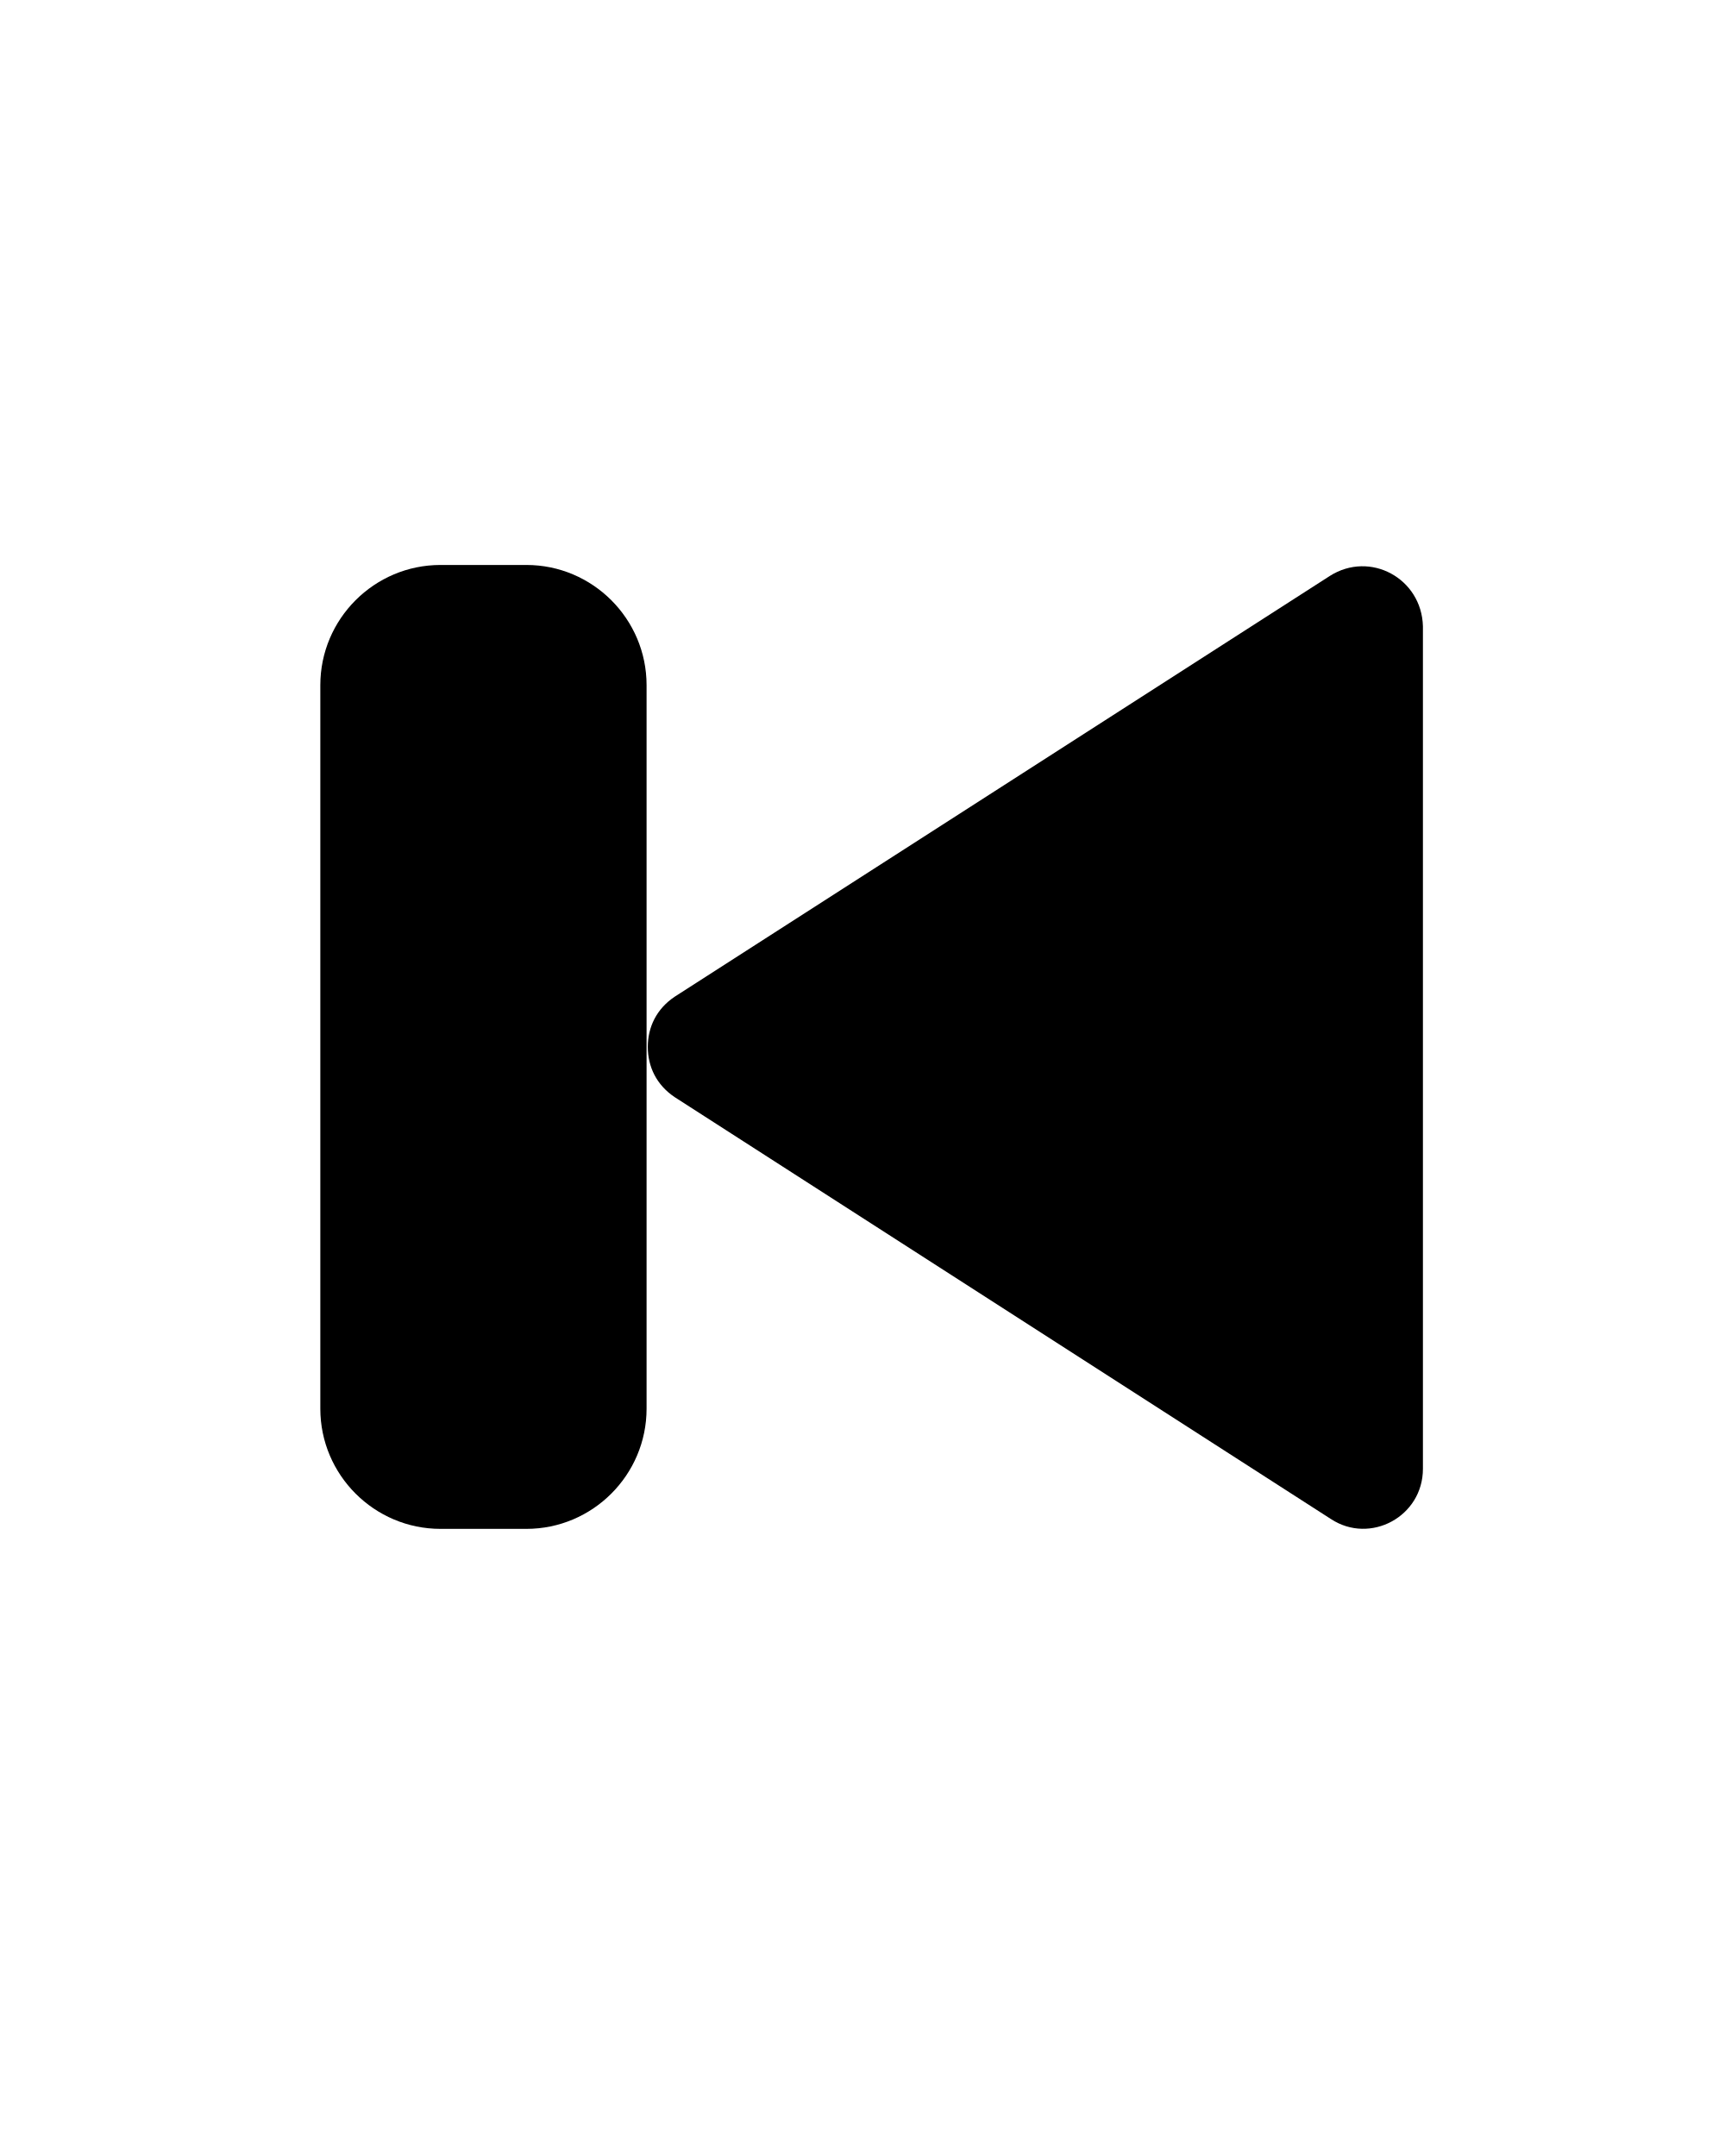
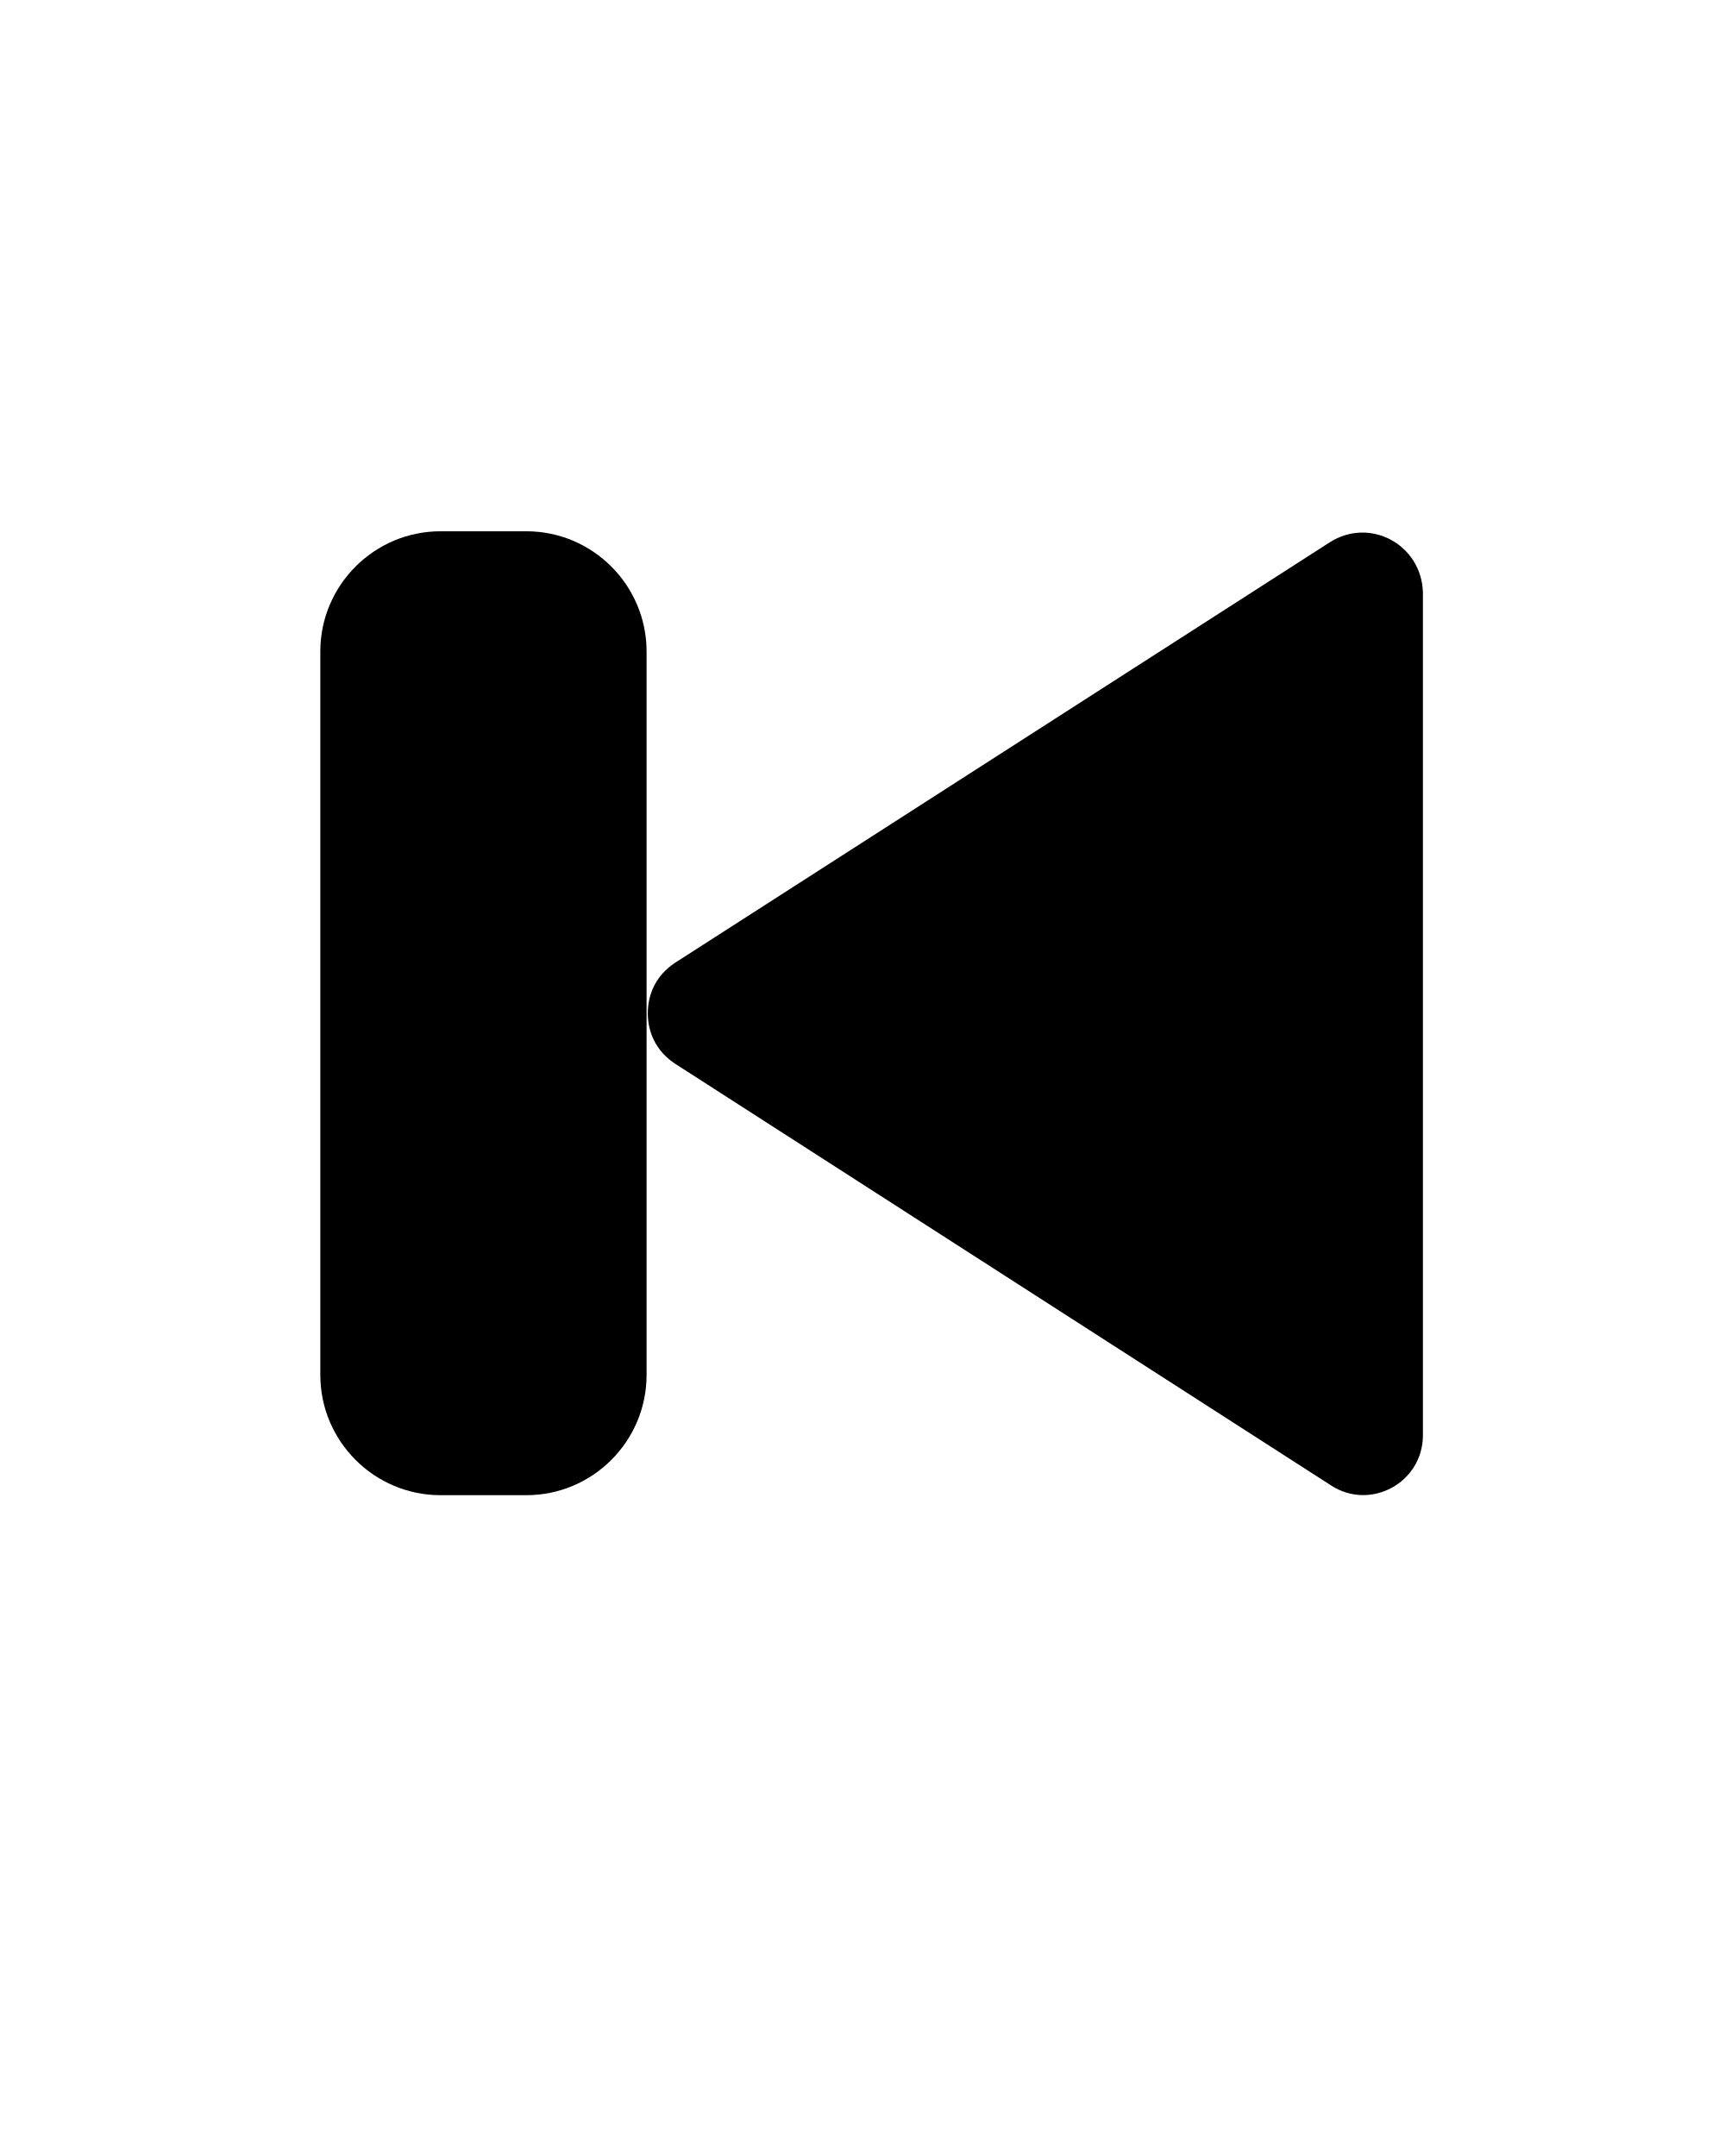
<svg xmlns="http://www.w3.org/2000/svg" version="1.1" width="819" height="1024" viewBox="0 0 819 1024">
  <g id="icomoon-ignore">
</g>
-   <path d="M631.487 273.578l-311.033 199.782c-8.736 5.828-12.814 14.564-12.814 23.879s4.078 18.053 12.814 23.879l311.612 200.361c18.642 12.235 43.68-1.166 43.68-23.879v-400.142c-0.579-22.718-25.050-36.114-44.27-23.879z" />
-   <path d="M249.975 268.331h-40.772c-31.457 0-57.083 25.629-57.083 57.083v343.648c0 31.457 25.629 57.083 57.083 57.083h40.772c31.457 0 57.083-25.629 57.083-57.083v-343.648c0-31.457-25.629-57.083-57.083-57.083z" />
+   <path d="M631.487 257.578l-311.033 199.782c-8.736 5.828-12.814 14.564-12.814 23.879s4.078 18.053 12.814 23.879l311.612 200.361c18.642 12.235 43.68-1.166 43.68-23.879v-400.142c-0.579-22.718-25.050-36.114-44.27-23.879z" />
+   <path d="M249.975 252.331h-40.772c-31.457 0-57.083 25.629-57.083 57.083v343.648c0 31.457 25.629 57.083 57.083 57.083h40.772c31.457 0 57.083-25.629 57.083-57.083v-343.648c0-31.457-25.629-57.083-57.083-57.083z" />
</svg>
